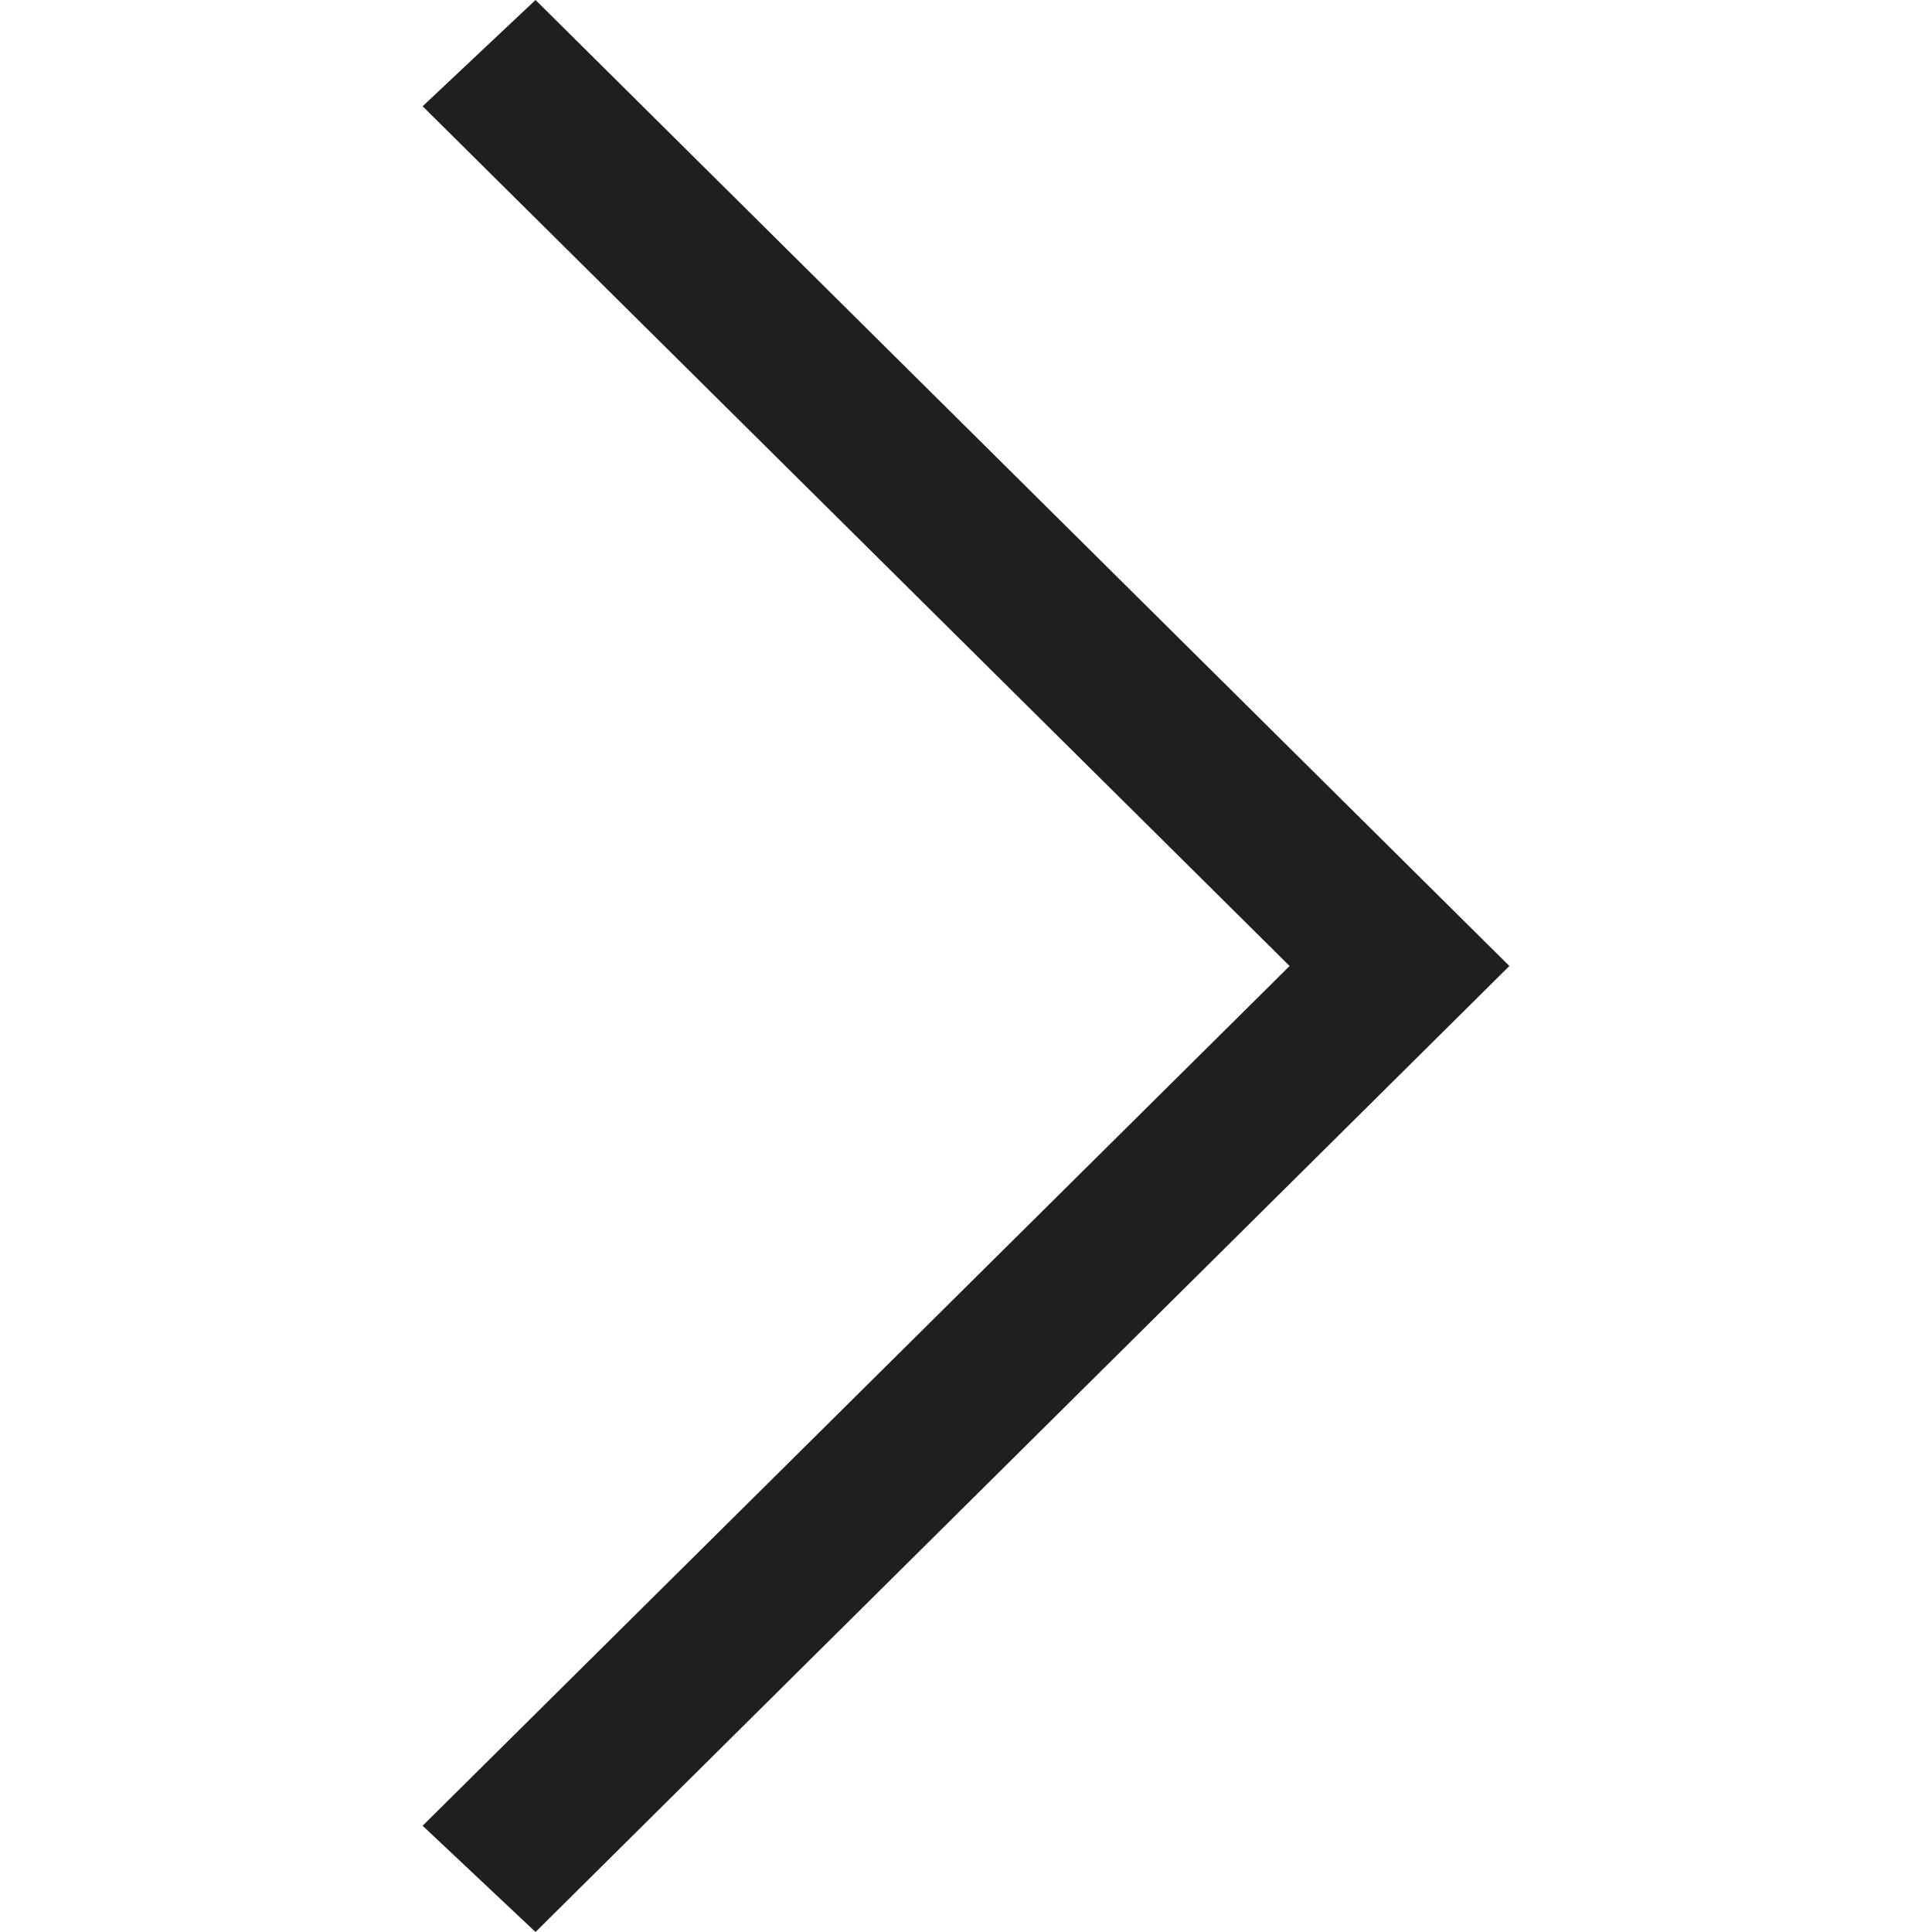
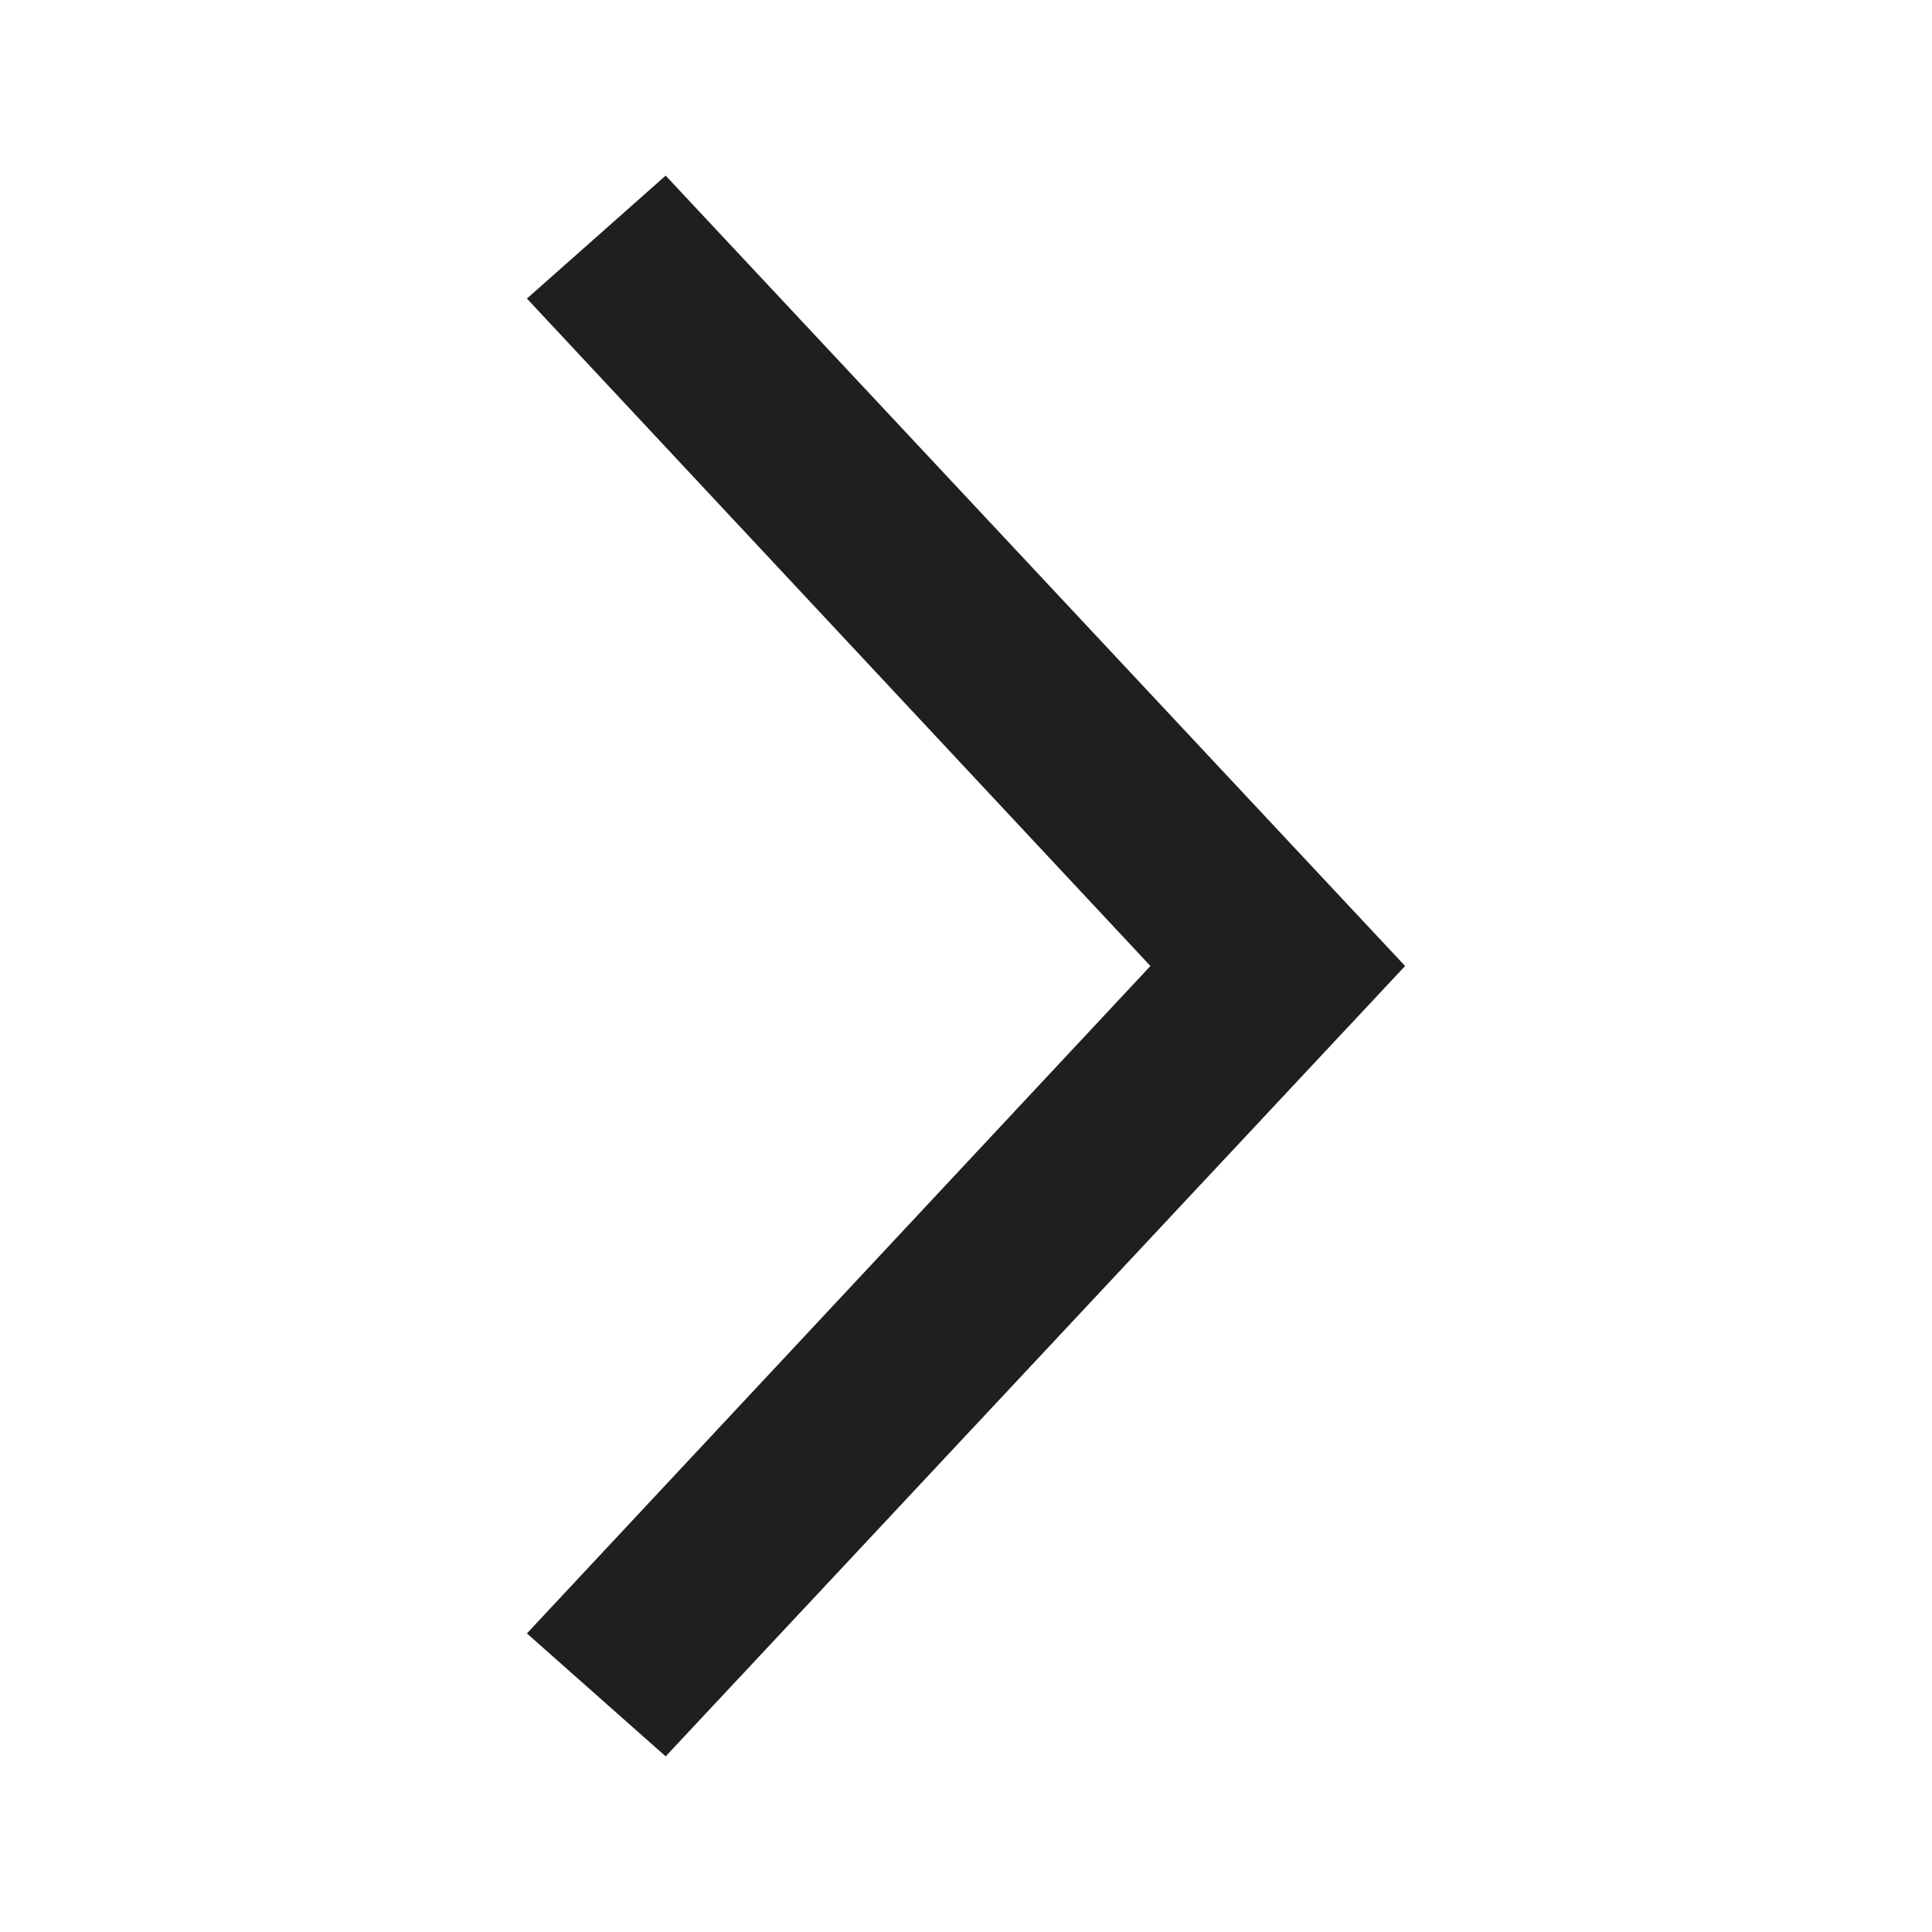
- <svg xmlns="http://www.w3.org/2000/svg" viewBox="0 0 32 32">
+ <svg xmlns="http://www.w3.org/2000/svg" viewBox="0 0 11 11">
  <defs>
    <style>.a{fill:#1f1f1f;}</style>
  </defs>
-   <polygon class="a" points="25 16 8.87 32 7 30.24 21.36 16 7 1.76 8.87 0 25 16" />
+   <polygon class="a" points="8 5.5 3.79 10 3 9.3 6.55 5.5 3 1.7 3.79 1 8 5.5" />
</svg>
